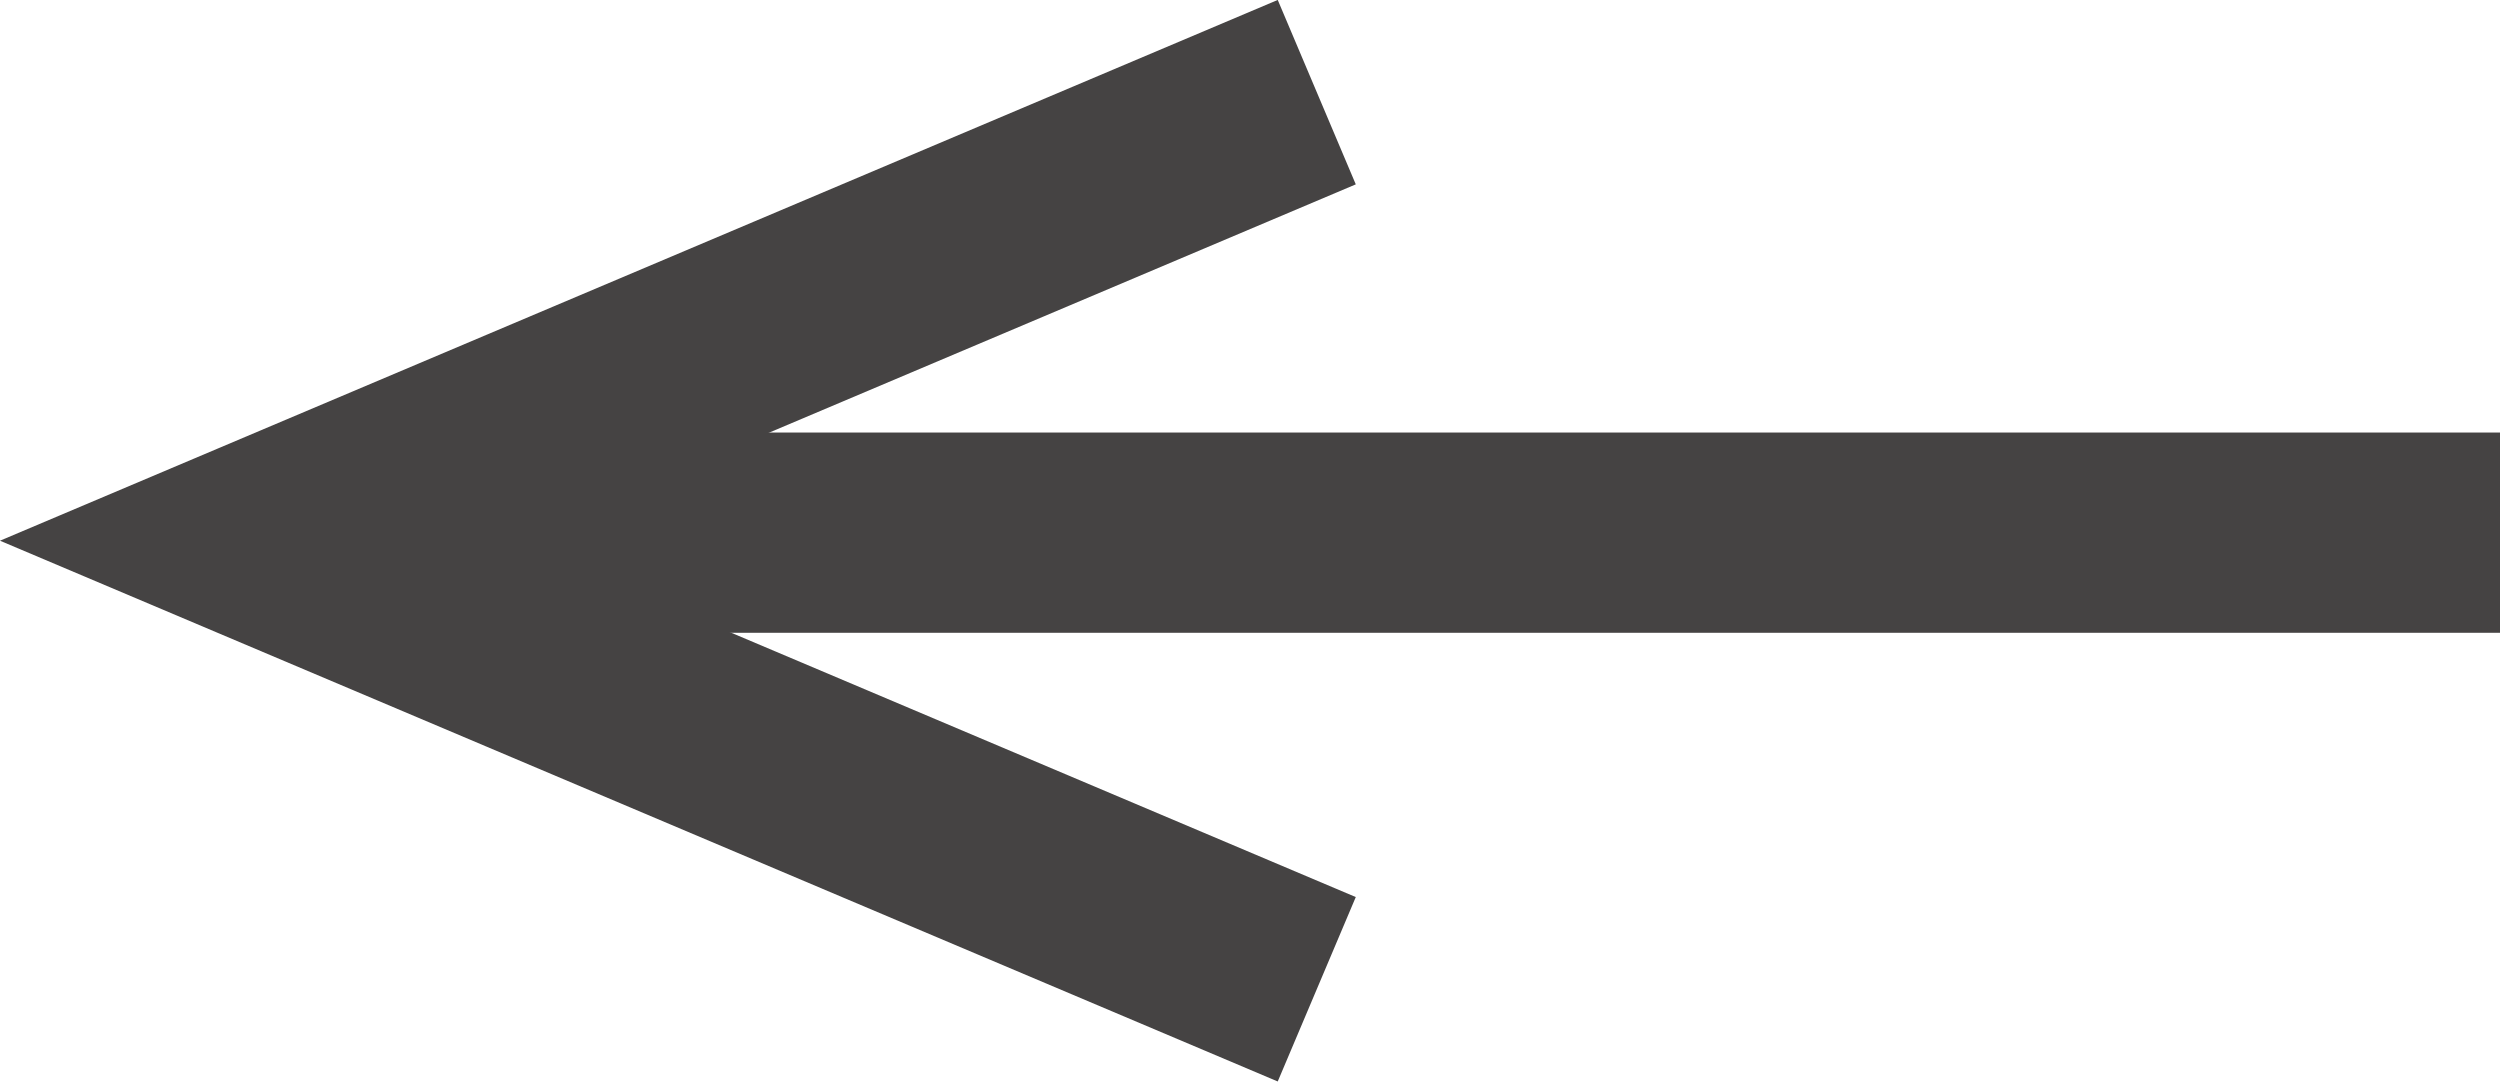
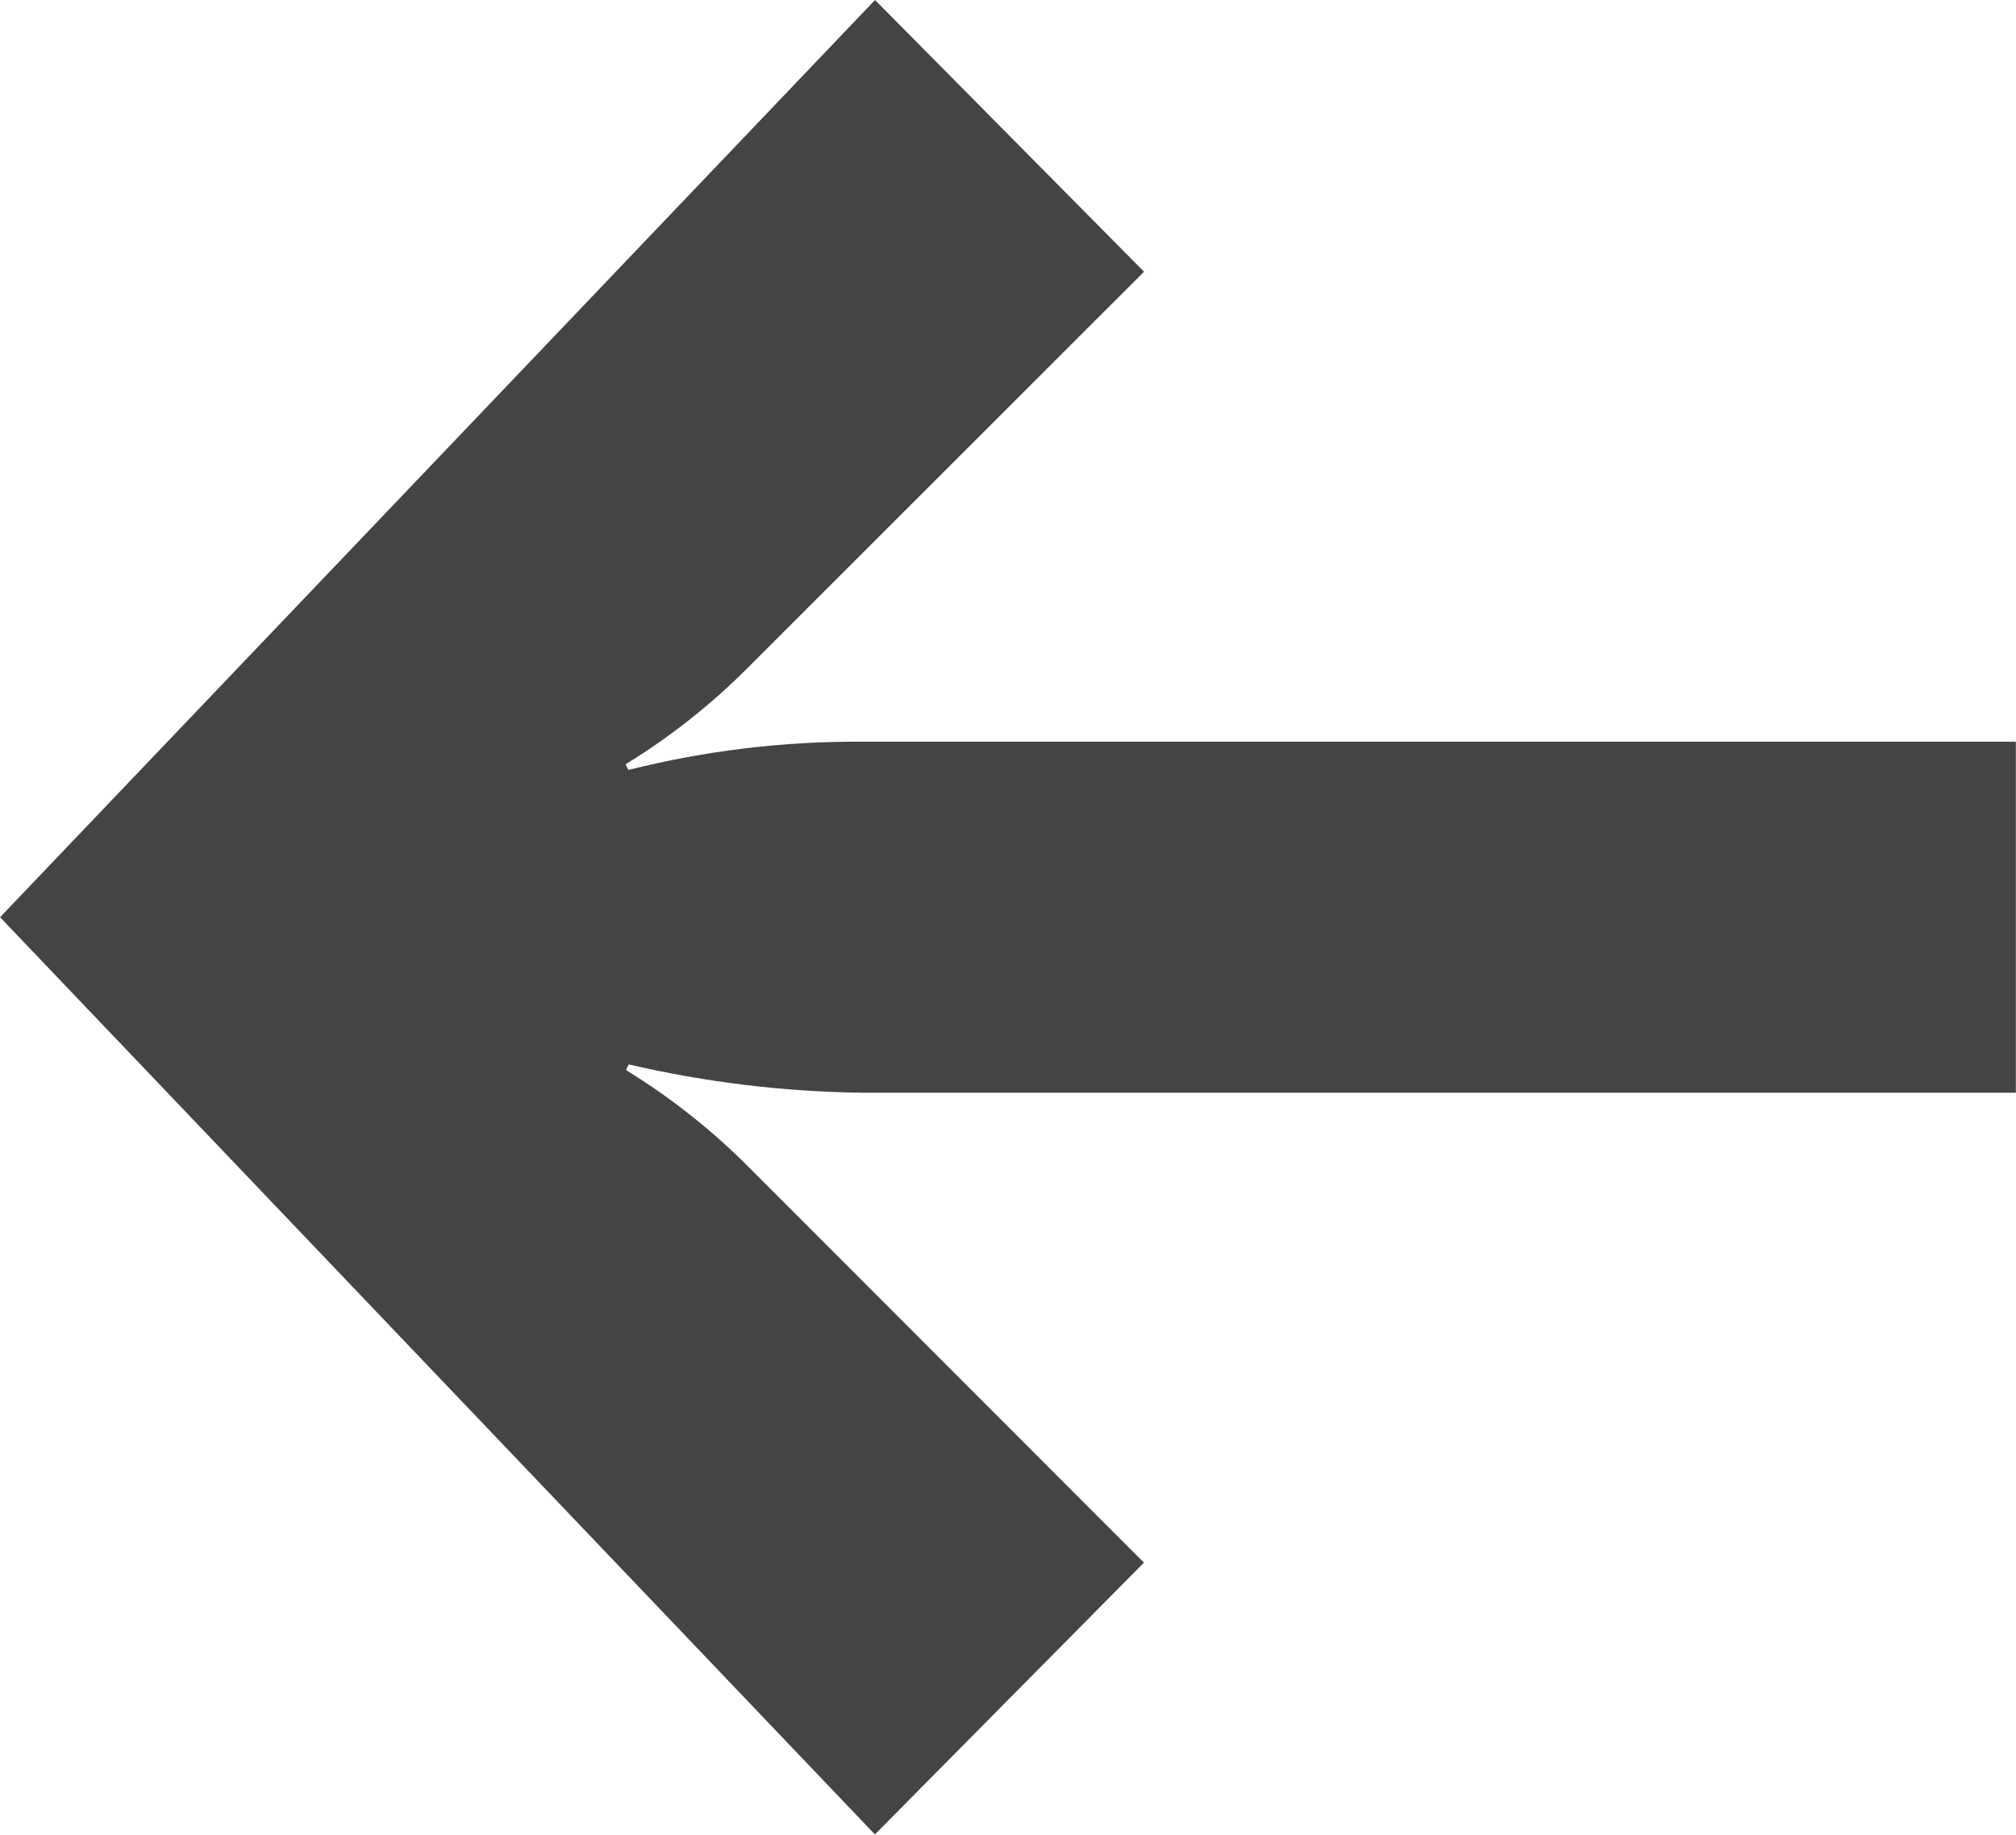
- <svg xmlns="http://www.w3.org/2000/svg" width="62.422" height="27.003" viewBox="0 0 62.422 27.003">
-   <g id="Group_28" data-name="Group 28" transform="translate(-37.078 -36.2)">
-     <path id="Path_18" data-name="Path 18" d="M2814.26,7847.535l11.2-26.464,11.2,26.464" transform="translate(-7777.579 2875.161) rotate(-90)" fill="none" stroke="#454343" stroke-width="5" />
-     <line id="Line_7" data-name="Line 7" x2="52" transform="translate(47.5 49.5)" fill="none" stroke="#454343" stroke-width="5" />
+ <svg xmlns="http://www.w3.org/2000/svg" width="54.938" height="50" viewBox="0 0 54.938 50">
+   <g id="Group_28" data-name="Group 28" transform="translate(-232.998 -37.228)">
+     <path id="Path_22" data-name="Path 22" d="M256.532,57.444h31.4v9.568h-31.4a29.672,29.672,0,0,1-6.4-.772l-.077.153a18.025,18.025,0,0,1,3.4,2.7L264.171,79.82l-7.331,7.408L233,62.228l23.843-25,7.331,7.406L253.445,55.36a17.973,17.973,0,0,1-3.4,2.7l.077.154A25.531,25.531,0,0,1,256.532,57.444Z" transform="translate(0)" fill="#454343" />
  </g>
</svg>
